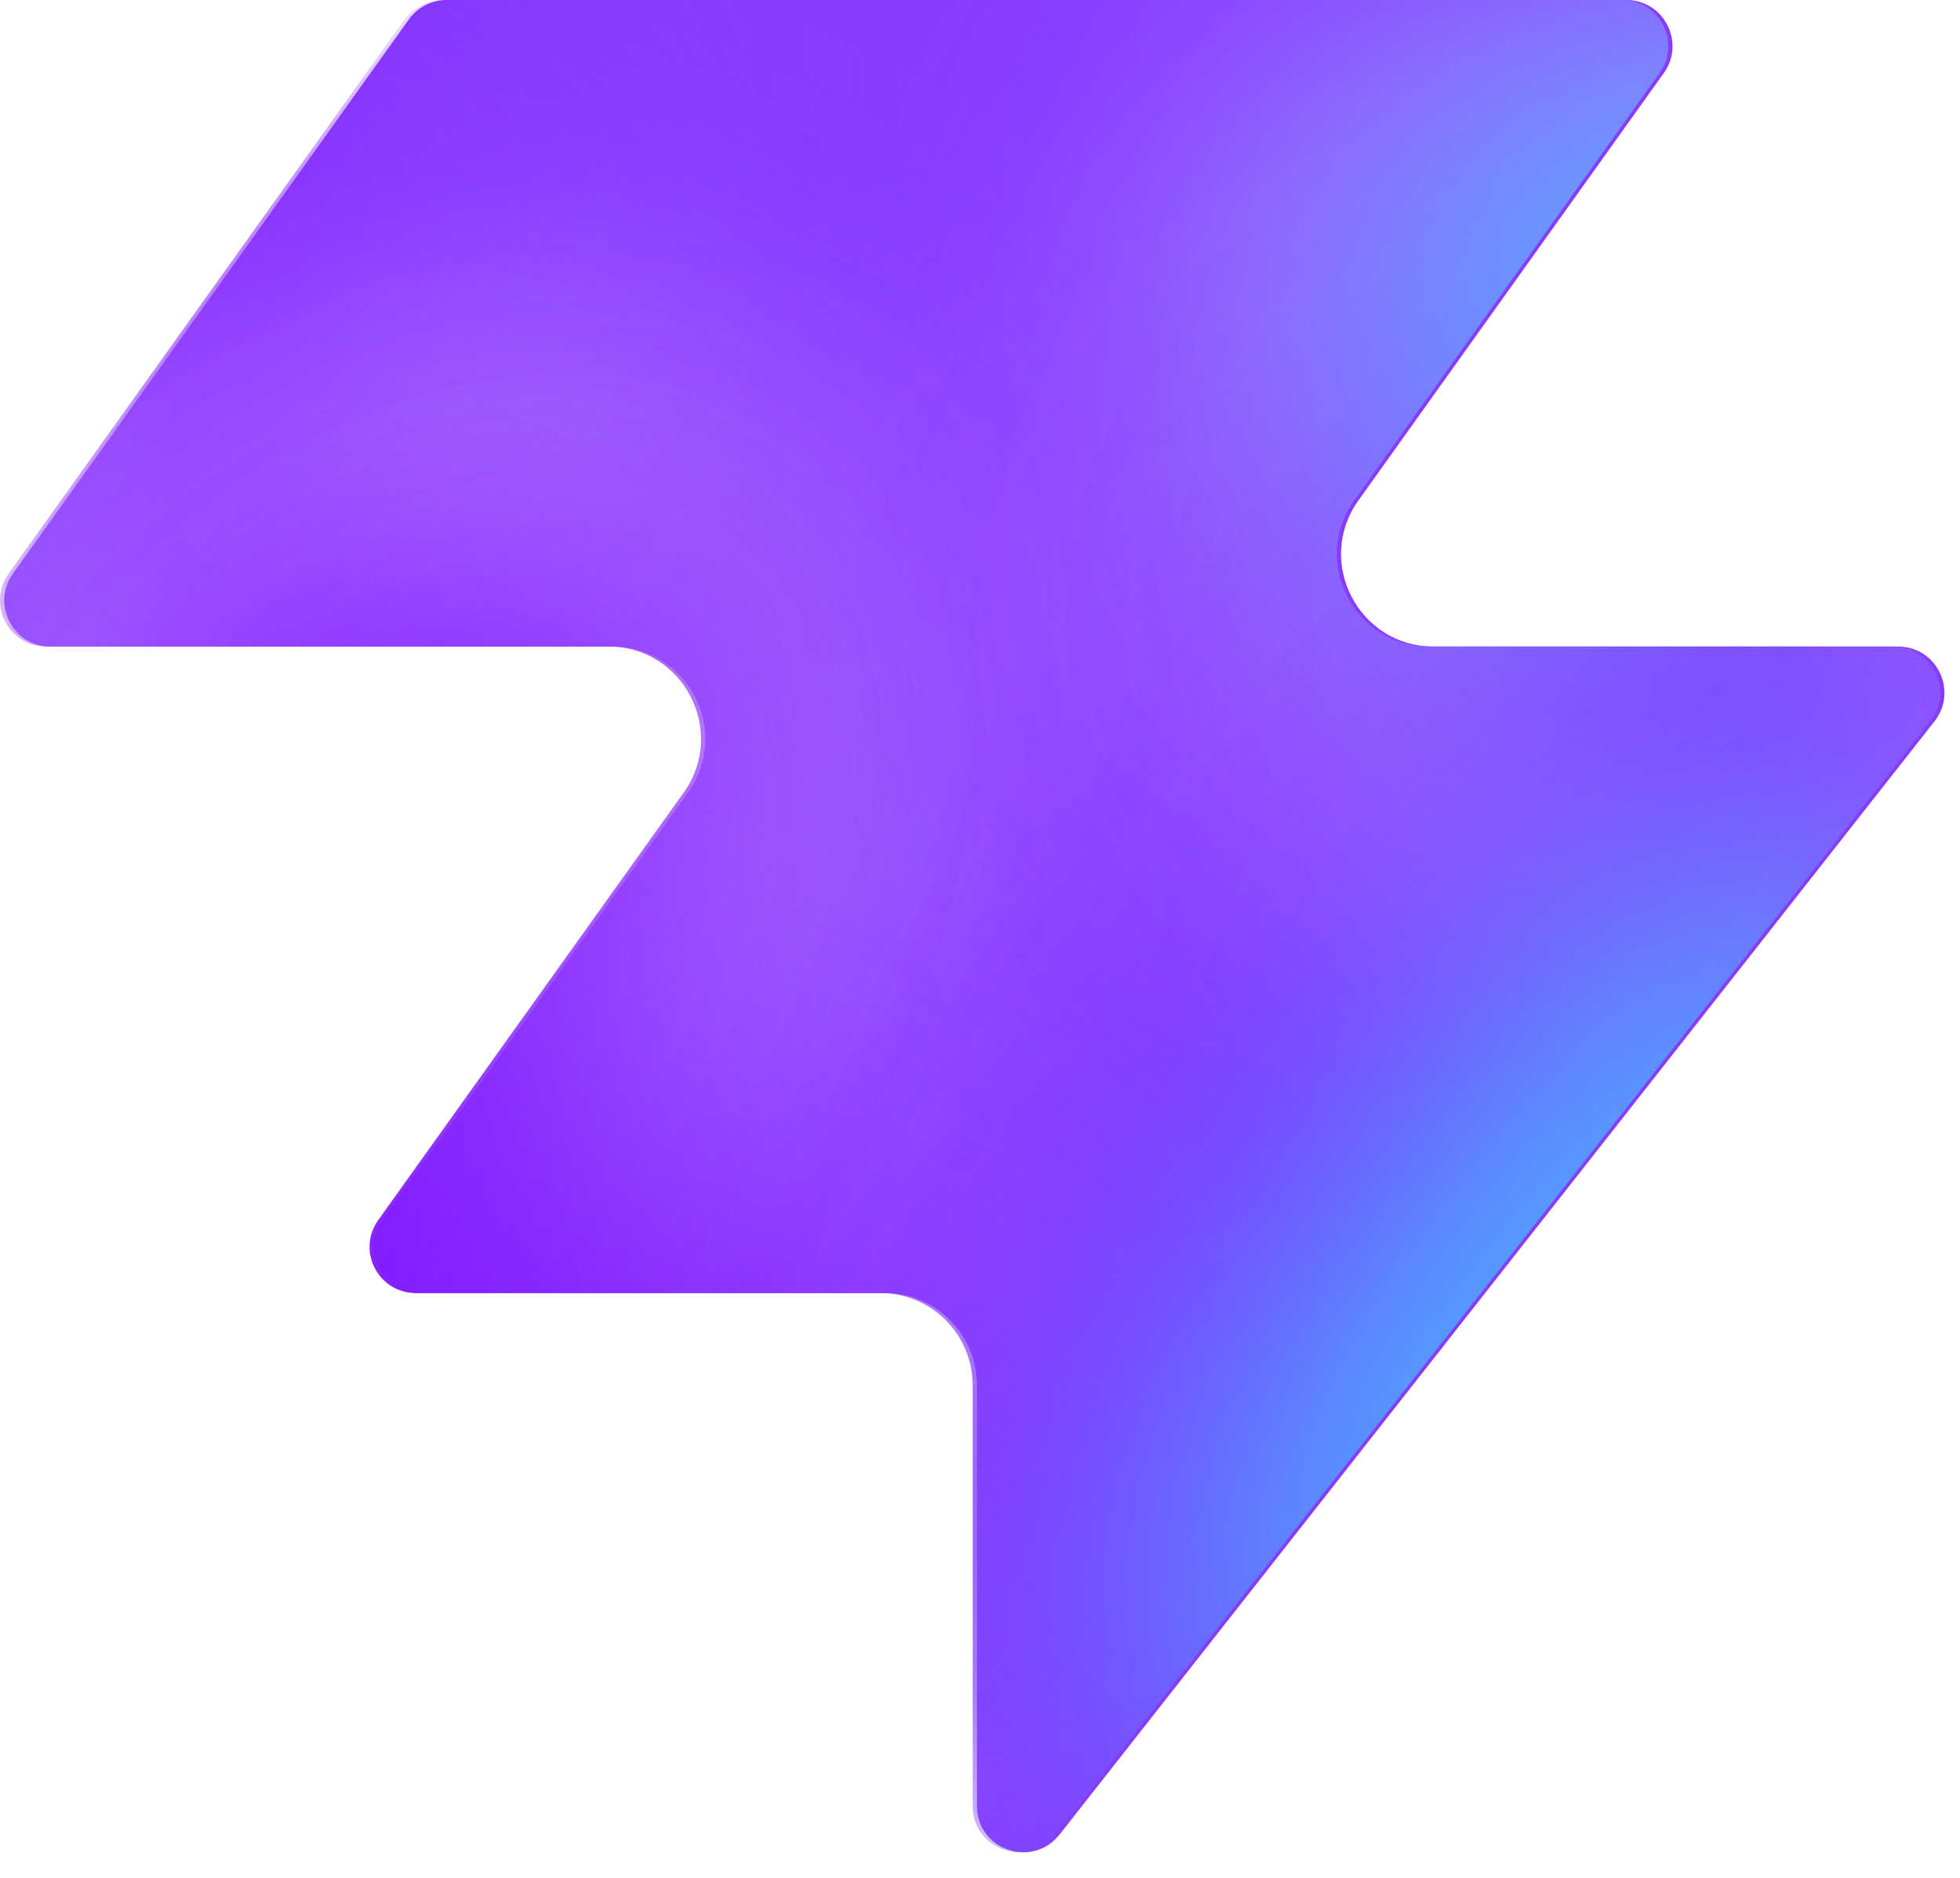
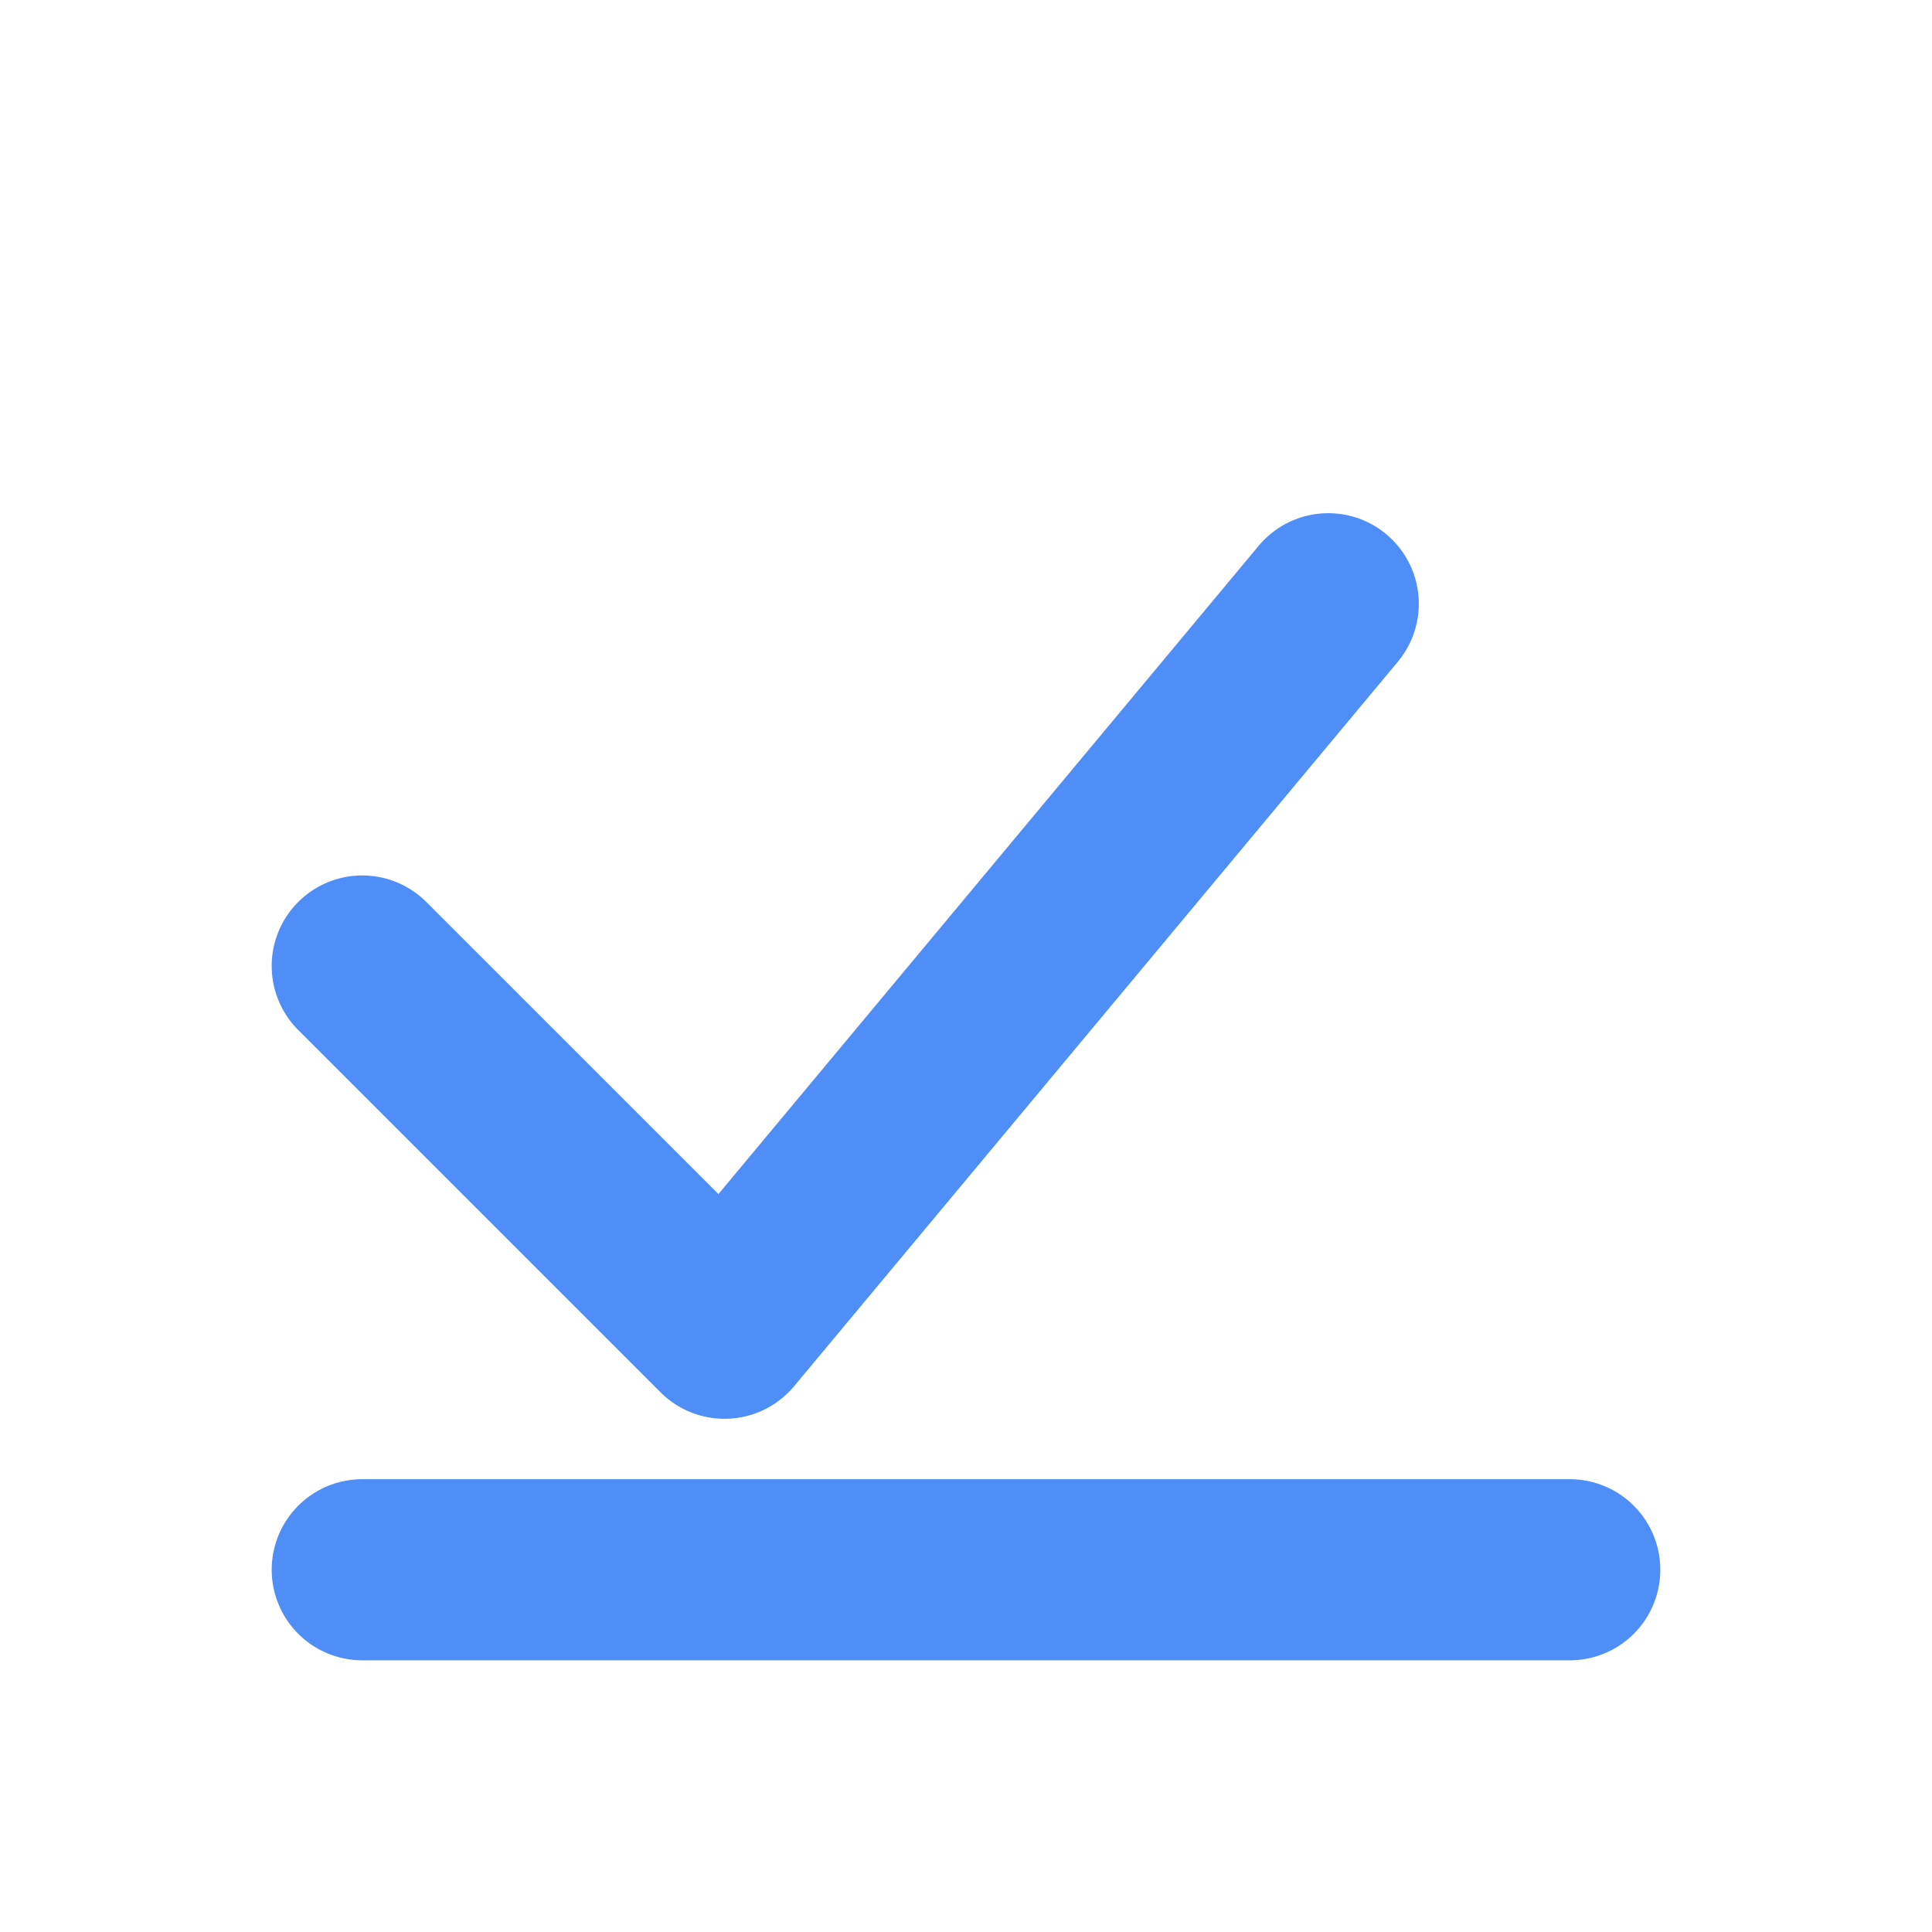
- <svg xmlns="http://www.w3.org/2000/svg" width="48" height="46" fill="none" viewBox="0 0 48 46">
-   <path fill="#863bff" d="M25.946 44.938c-.664.845-2.021.375-2.021-.698V33.937a2.26 2.26 0 0 0-2.262-2.262H10.287c-.92 0-1.456-1.04-.92-1.788l7.48-10.471c1.07-1.497 0-3.578-1.842-3.578H1.237c-.92 0-1.456-1.04-.92-1.788L10.013.474c.214-.297.556-.474.92-.474h28.894c.92 0 1.456 1.04.92 1.788l-7.48 10.471c-1.07 1.498 0 3.579 1.842 3.579h11.377c.943 0 1.473 1.088.89 1.83L25.947 44.94z" style="fill:#863bff;fill:color(display-p3 .525 .23 1);fill-opacity:1" />
-   <mask id="a" width="48" height="46" x="0" y="0" maskUnits="userSpaceOnUse" style="mask-type:alpha">
-     <path fill="#000" d="M25.842 44.938c-.664.844-2.021.375-2.021-.698V33.937a2.26 2.26 0 0 0-2.262-2.262H10.183c-.92 0-1.456-1.04-.92-1.788l7.48-10.471c1.07-1.498 0-3.579-1.842-3.579H1.133c-.92 0-1.456-1.04-.92-1.787L9.91.473c.214-.297.556-.474.92-.474h28.894c.92 0 1.456 1.04.92 1.788l-7.48 10.471c-1.07 1.498 0 3.578 1.842 3.578h11.377c.943 0 1.473 1.088.89 1.832L25.843 44.94z" style="fill:#000;fill-opacity:1" />
-   </mask>
-   <g mask="url(#a)">
-     <g filter="url(#b)">
-       <ellipse cx="5.508" cy="14.704" fill="#ede6ff" rx="5.508" ry="14.704" style="fill:#ede6ff;fill:color(display-p3 .927 .903 1);fill-opacity:1" transform="matrix(.00324 1 1 -.00324 -4.47 31.516)" />
-     </g>
-     <g filter="url(#c)">
-       <ellipse cx="10.399" cy="29.851" fill="#ede6ff" rx="10.399" ry="29.851" style="fill:#ede6ff;fill:color(display-p3 .927 .903 1);fill-opacity:1" transform="matrix(.00324 1 1 -.00324 -39.328 7.883)" />
-     </g>
-     <g filter="url(#d)">
-       <ellipse cx="5.508" cy="30.487" fill="#7e14ff" rx="5.508" ry="30.487" style="fill:#7e14ff;fill:color(display-p3 .492 .077 1);fill-opacity:1" transform="rotate(89.814 -25.913 -14.639)scale(1 -1)" />
-     </g>
-     <g filter="url(#e)">
-       <ellipse cx="5.508" cy="30.599" fill="#7e14ff" rx="5.508" ry="30.599" style="fill:#7e14ff;fill:color(display-p3 .492 .077 1);fill-opacity:1" transform="rotate(89.814 -32.644 -3.334)scale(1 -1)" />
-     </g>
-     <g filter="url(#f)">
-       <ellipse cx="5.508" cy="30.599" fill="#7e14ff" rx="5.508" ry="30.599" style="fill:#7e14ff;fill:color(display-p3 .492 .077 1);fill-opacity:1" transform="matrix(.00324 1 1 -.00324 -34.34 30.47)" />
-     </g>
-     <g filter="url(#g)">
-       <ellipse cx="14.072" cy="22.078" fill="#ede6ff" rx="14.072" ry="22.078" style="fill:#ede6ff;fill:color(display-p3 .927 .903 1);fill-opacity:1" transform="rotate(93.35 24.506 48.493)scale(-1 1)" />
-     </g>
-     <g filter="url(#h)">
-       <ellipse cx="3.47" cy="21.501" fill="#7e14ff" rx="3.47" ry="21.501" style="fill:#7e14ff;fill:color(display-p3 .492 .077 1);fill-opacity:1" transform="rotate(89.009 28.708 47.59)scale(-1 1)" />
-     </g>
-     <g filter="url(#i)">
-       <ellipse cx="3.47" cy="21.501" fill="#7e14ff" rx="3.47" ry="21.501" style="fill:#7e14ff;fill:color(display-p3 .492 .077 1);fill-opacity:1" transform="rotate(89.009 28.708 47.59)scale(-1 1)" />
-     </g>
-     <g filter="url(#j)">
-       <ellipse cx=".387" cy="8.972" fill="#7e14ff" rx="4.407" ry="29.108" style="fill:#7e14ff;fill:color(display-p3 .492 .077 1);fill-opacity:1" transform="rotate(39.51 .387 8.972)" />
-     </g>
-     <g filter="url(#k)">
-       <ellipse cx="47.523" cy="-6.092" fill="#7e14ff" rx="4.407" ry="29.108" style="fill:#7e14ff;fill:color(display-p3 .492 .077 1);fill-opacity:1" transform="rotate(37.892 47.523 -6.092)" />
-     </g>
-     <g filter="url(#l)">
-       <ellipse cx="41.412" cy="6.333" fill="#47bfff" rx="5.971" ry="9.665" style="fill:#47bfff;fill:color(display-p3 .28 .748 1);fill-opacity:1" transform="rotate(37.892 41.412 6.333)" />
-     </g>
-     <g filter="url(#m)">
-       <ellipse cx="-1.879" cy="38.332" fill="#7e14ff" rx="4.407" ry="29.108" style="fill:#7e14ff;fill:color(display-p3 .492 .077 1);fill-opacity:1" transform="rotate(37.892 -1.88 38.332)" />
-     </g>
-     <g filter="url(#n)">
-       <ellipse cx="-1.879" cy="38.332" fill="#7e14ff" rx="4.407" ry="29.108" style="fill:#7e14ff;fill:color(display-p3 .492 .077 1);fill-opacity:1" transform="rotate(37.892 -1.88 38.332)" />
-     </g>
-     <g filter="url(#o)">
-       <ellipse cx="35.651" cy="29.907" fill="#7e14ff" rx="4.407" ry="29.108" style="fill:#7e14ff;fill:color(display-p3 .492 .077 1);fill-opacity:1" transform="rotate(37.892 35.651 29.907)" />
-     </g>
-     <g filter="url(#p)">
-       <ellipse cx="38.418" cy="32.4" fill="#47bfff" rx="5.971" ry="15.297" style="fill:#47bfff;fill:color(display-p3 .28 .748 1);fill-opacity:1" transform="rotate(37.892 38.418 32.4)" />
-     </g>
-   </g>
-   <defs>
-     <filter id="b" width="60.045" height="41.654" x="-19.77" y="16.149" color-interpolation-filters="sRGB" filterUnits="userSpaceOnUse">
-       <feFlood flood-opacity="0" result="BackgroundImageFix" />
-       <feBlend in="SourceGraphic" in2="BackgroundImageFix" result="shape" />
-       <feGaussianBlur result="effect1_foregroundBlur_2002_17158" stdDeviation="7.659" />
-     </filter>
-     <filter id="c" width="90.34" height="51.437" x="-54.613" y="-7.533" color-interpolation-filters="sRGB" filterUnits="userSpaceOnUse">
-       <feFlood flood-opacity="0" result="BackgroundImageFix" />
-       <feBlend in="SourceGraphic" in2="BackgroundImageFix" result="shape" />
-       <feGaussianBlur result="effect1_foregroundBlur_2002_17158" stdDeviation="7.659" />
-     </filter>
-     <filter id="d" width="79.355" height="29.4" x="-49.64" y="2.03" color-interpolation-filters="sRGB" filterUnits="userSpaceOnUse">
-       <feFlood flood-opacity="0" result="BackgroundImageFix" />
-       <feBlend in="SourceGraphic" in2="BackgroundImageFix" result="shape" />
-       <feGaussianBlur result="effect1_foregroundBlur_2002_17158" stdDeviation="4.596" />
-     </filter>
-     <filter id="e" width="79.579" height="29.4" x="-45.045" y="20.029" color-interpolation-filters="sRGB" filterUnits="userSpaceOnUse">
-       <feFlood flood-opacity="0" result="BackgroundImageFix" />
-       <feBlend in="SourceGraphic" in2="BackgroundImageFix" result="shape" />
-       <feGaussianBlur result="effect1_foregroundBlur_2002_17158" stdDeviation="4.596" />
-     </filter>
-     <filter id="f" width="79.579" height="29.4" x="-43.513" y="21.178" color-interpolation-filters="sRGB" filterUnits="userSpaceOnUse">
-       <feFlood flood-opacity="0" result="BackgroundImageFix" />
-       <feBlend in="SourceGraphic" in2="BackgroundImageFix" result="shape" />
-       <feGaussianBlur result="effect1_foregroundBlur_2002_17158" stdDeviation="4.596" />
-     </filter>
-     <filter id="g" width="74.749" height="58.852" x="15.756" y="-17.901" color-interpolation-filters="sRGB" filterUnits="userSpaceOnUse">
-       <feFlood flood-opacity="0" result="BackgroundImageFix" />
-       <feBlend in="SourceGraphic" in2="BackgroundImageFix" result="shape" />
-       <feGaussianBlur result="effect1_foregroundBlur_2002_17158" stdDeviation="7.659" />
-     </filter>
-     <filter id="h" width="61.377" height="25.362" x="23.548" y="2.284" color-interpolation-filters="sRGB" filterUnits="userSpaceOnUse">
-       <feFlood flood-opacity="0" result="BackgroundImageFix" />
-       <feBlend in="SourceGraphic" in2="BackgroundImageFix" result="shape" />
-       <feGaussianBlur result="effect1_foregroundBlur_2002_17158" stdDeviation="4.596" />
-     </filter>
-     <filter id="i" width="61.377" height="25.362" x="23.548" y="2.284" color-interpolation-filters="sRGB" filterUnits="userSpaceOnUse">
-       <feFlood flood-opacity="0" result="BackgroundImageFix" />
-       <feBlend in="SourceGraphic" in2="BackgroundImageFix" result="shape" />
-       <feGaussianBlur result="effect1_foregroundBlur_2002_17158" stdDeviation="4.596" />
-     </filter>
-     <filter id="j" width="56.045" height="63.649" x="-27.636" y="-22.853" color-interpolation-filters="sRGB" filterUnits="userSpaceOnUse">
-       <feFlood flood-opacity="0" result="BackgroundImageFix" />
-       <feBlend in="SourceGraphic" in2="BackgroundImageFix" result="shape" />
-       <feGaussianBlur result="effect1_foregroundBlur_2002_17158" stdDeviation="4.596" />
-     </filter>
-     <filter id="k" width="54.814" height="64.646" x="20.116" y="-38.415" color-interpolation-filters="sRGB" filterUnits="userSpaceOnUse">
-       <feFlood flood-opacity="0" result="BackgroundImageFix" />
-       <feBlend in="SourceGraphic" in2="BackgroundImageFix" result="shape" />
-       <feGaussianBlur result="effect1_foregroundBlur_2002_17158" stdDeviation="4.596" />
-     </filter>
-     <filter id="l" width="33.541" height="35.313" x="24.641" y="-11.323" color-interpolation-filters="sRGB" filterUnits="userSpaceOnUse">
-       <feFlood flood-opacity="0" result="BackgroundImageFix" />
-       <feBlend in="SourceGraphic" in2="BackgroundImageFix" result="shape" />
-       <feGaussianBlur result="effect1_foregroundBlur_2002_17158" stdDeviation="4.596" />
-     </filter>
-     <filter id="m" width="54.814" height="64.646" x="-29.286" y="6.009" color-interpolation-filters="sRGB" filterUnits="userSpaceOnUse">
-       <feFlood flood-opacity="0" result="BackgroundImageFix" />
-       <feBlend in="SourceGraphic" in2="BackgroundImageFix" result="shape" />
-       <feGaussianBlur result="effect1_foregroundBlur_2002_17158" stdDeviation="4.596" />
-     </filter>
-     <filter id="n" width="54.814" height="64.646" x="-29.286" y="6.009" color-interpolation-filters="sRGB" filterUnits="userSpaceOnUse">
-       <feFlood flood-opacity="0" result="BackgroundImageFix" />
-       <feBlend in="SourceGraphic" in2="BackgroundImageFix" result="shape" />
-       <feGaussianBlur result="effect1_foregroundBlur_2002_17158" stdDeviation="4.596" />
-     </filter>
-     <filter id="o" width="54.814" height="64.646" x="8.244" y="-2.416" color-interpolation-filters="sRGB" filterUnits="userSpaceOnUse">
-       <feFlood flood-opacity="0" result="BackgroundImageFix" />
-       <feBlend in="SourceGraphic" in2="BackgroundImageFix" result="shape" />
-       <feGaussianBlur result="effect1_foregroundBlur_2002_17158" stdDeviation="4.596" />
-     </filter>
-     <filter id="p" width="39.409" height="43.623" x="18.713" y="10.588" color-interpolation-filters="sRGB" filterUnits="userSpaceOnUse">
-       <feFlood flood-opacity="0" result="BackgroundImageFix" />
-       <feBlend in="SourceGraphic" in2="BackgroundImageFix" result="shape" />
-       <feGaussianBlur result="effect1_foregroundBlur_2002_17158" stdDeviation="4.596" />
-     </filter>
-   </defs>
+ <svg xmlns="http://www.w3.org/2000/svg" viewBox="0 0 32 32">
+   <polyline points="6,16 12,22 22,10" stroke="#4f8ef7" stroke-width="3" stroke-linecap="round" stroke-linejoin="round" fill="none" />
+   <line x1="6" y1="26" x2="26" y2="26" stroke="#4f8ef7" stroke-width="3" stroke-linecap="round" />
</svg>
